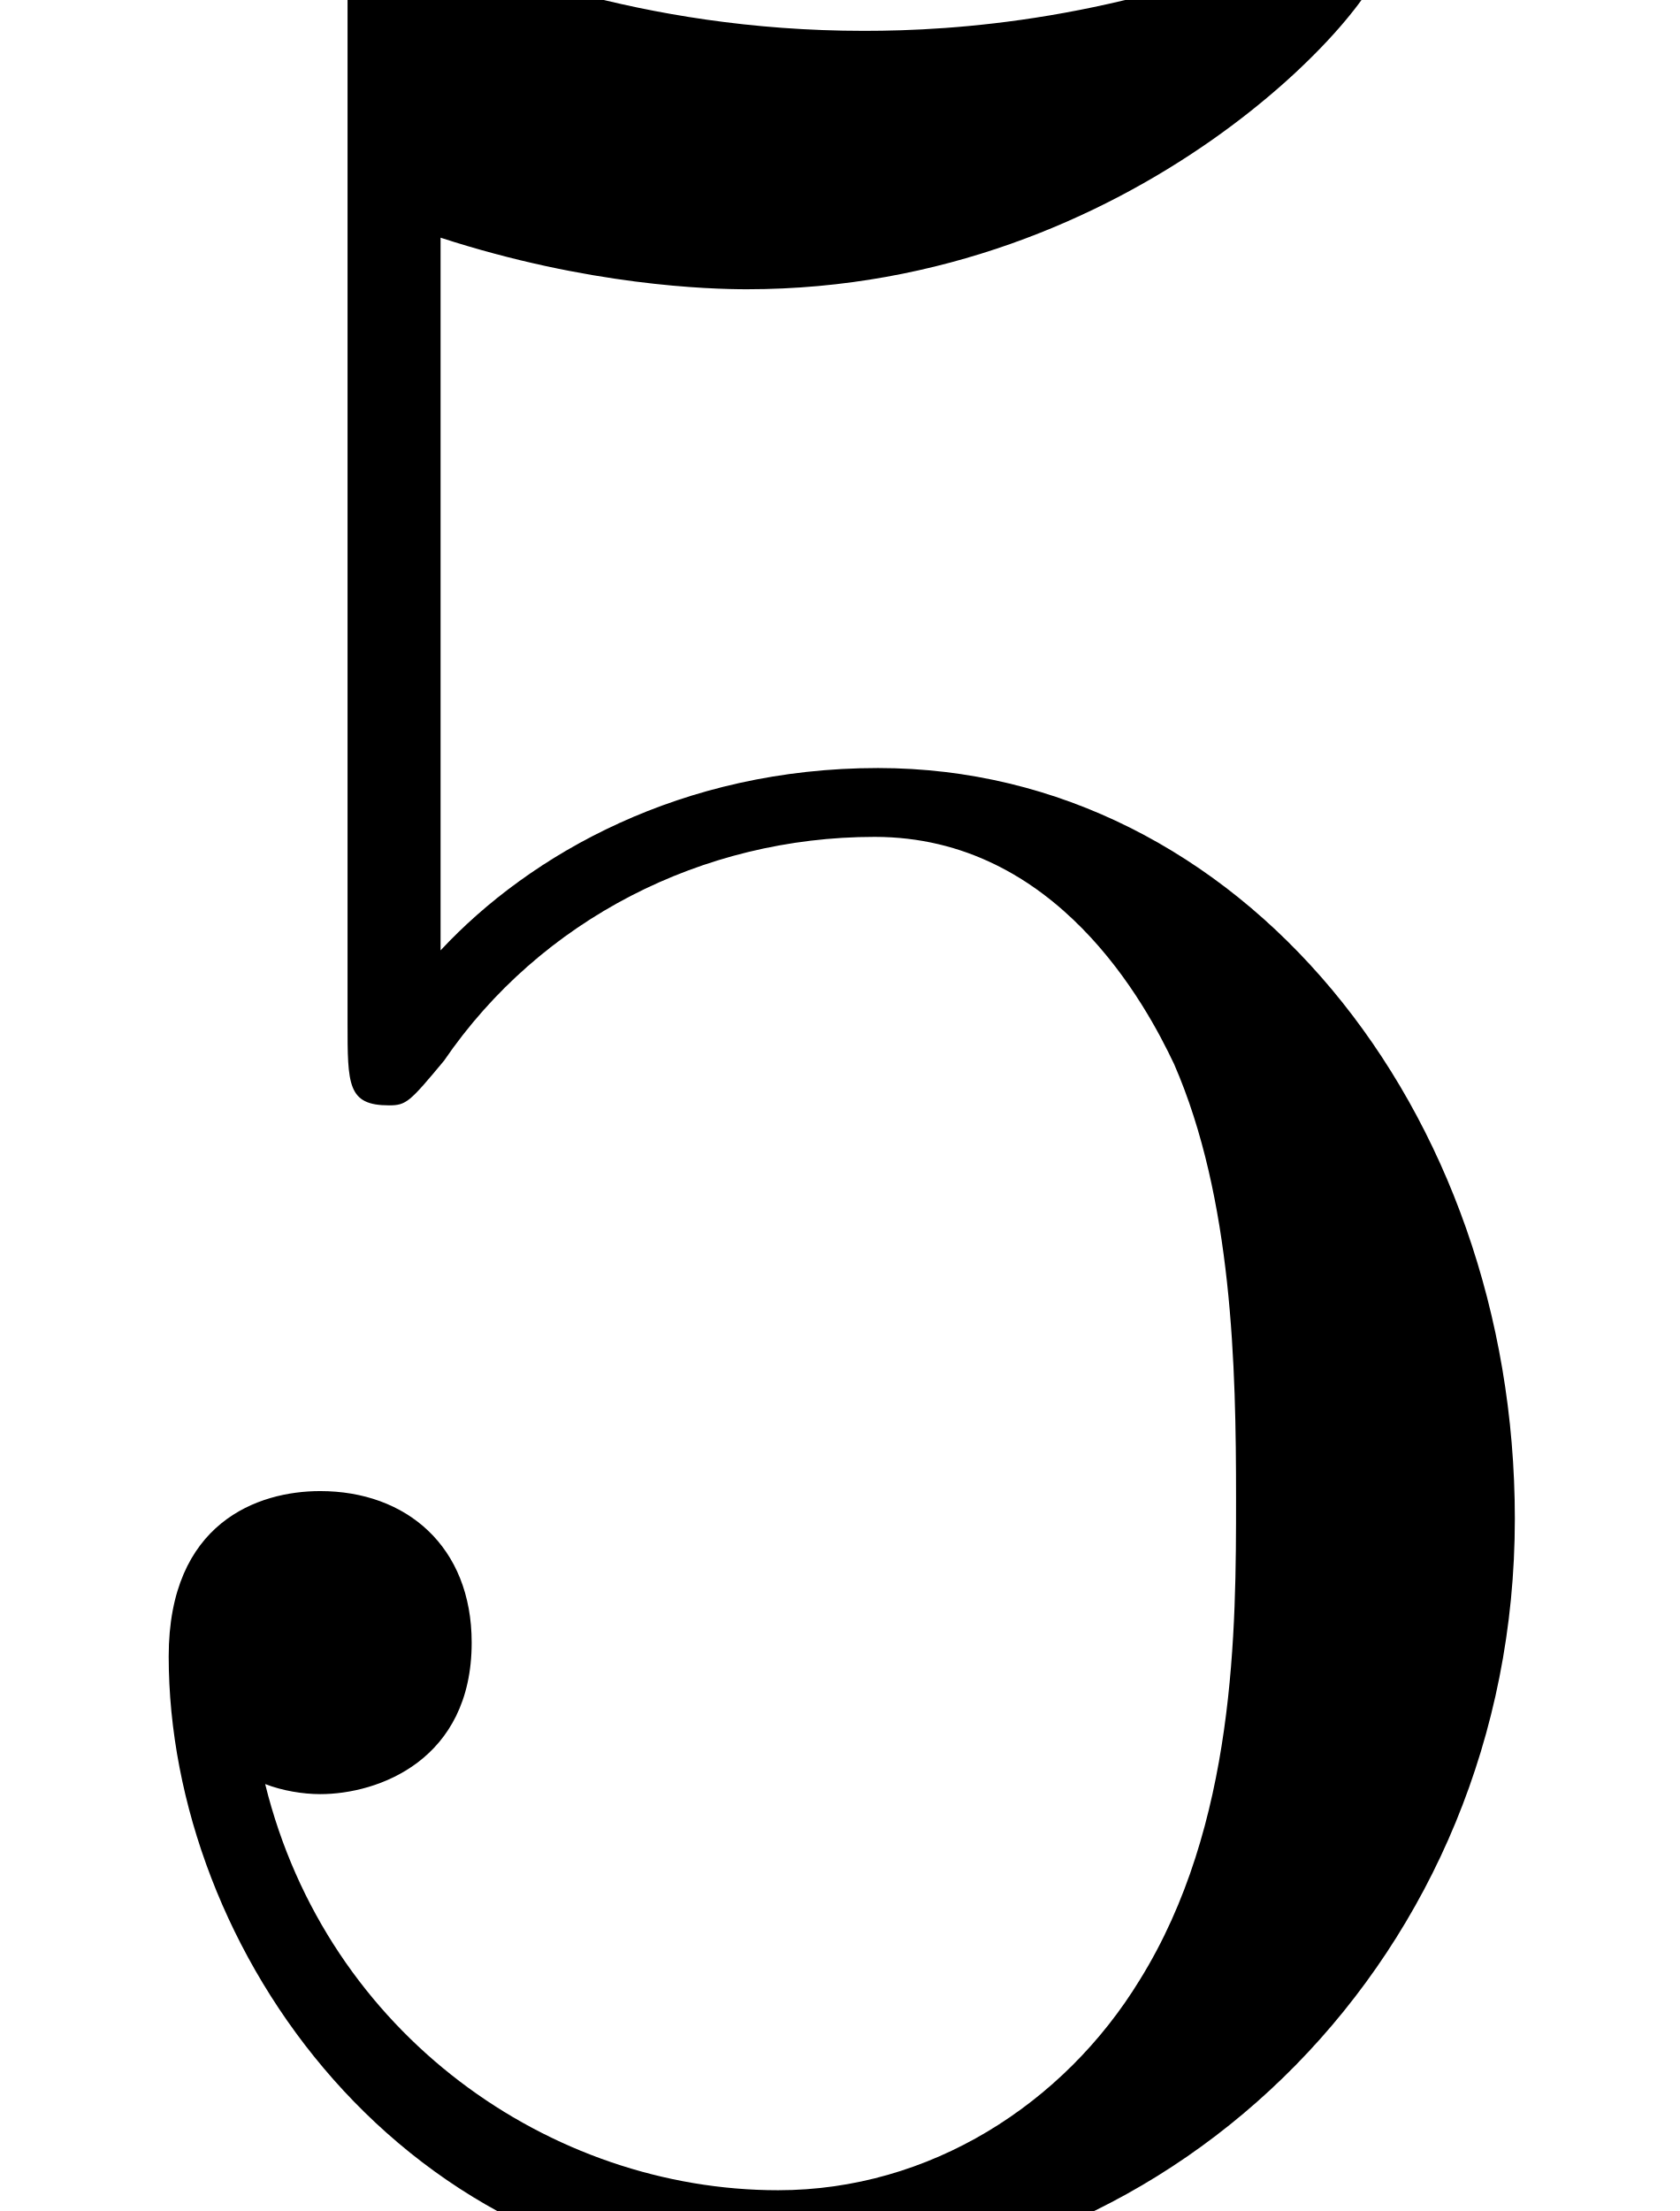
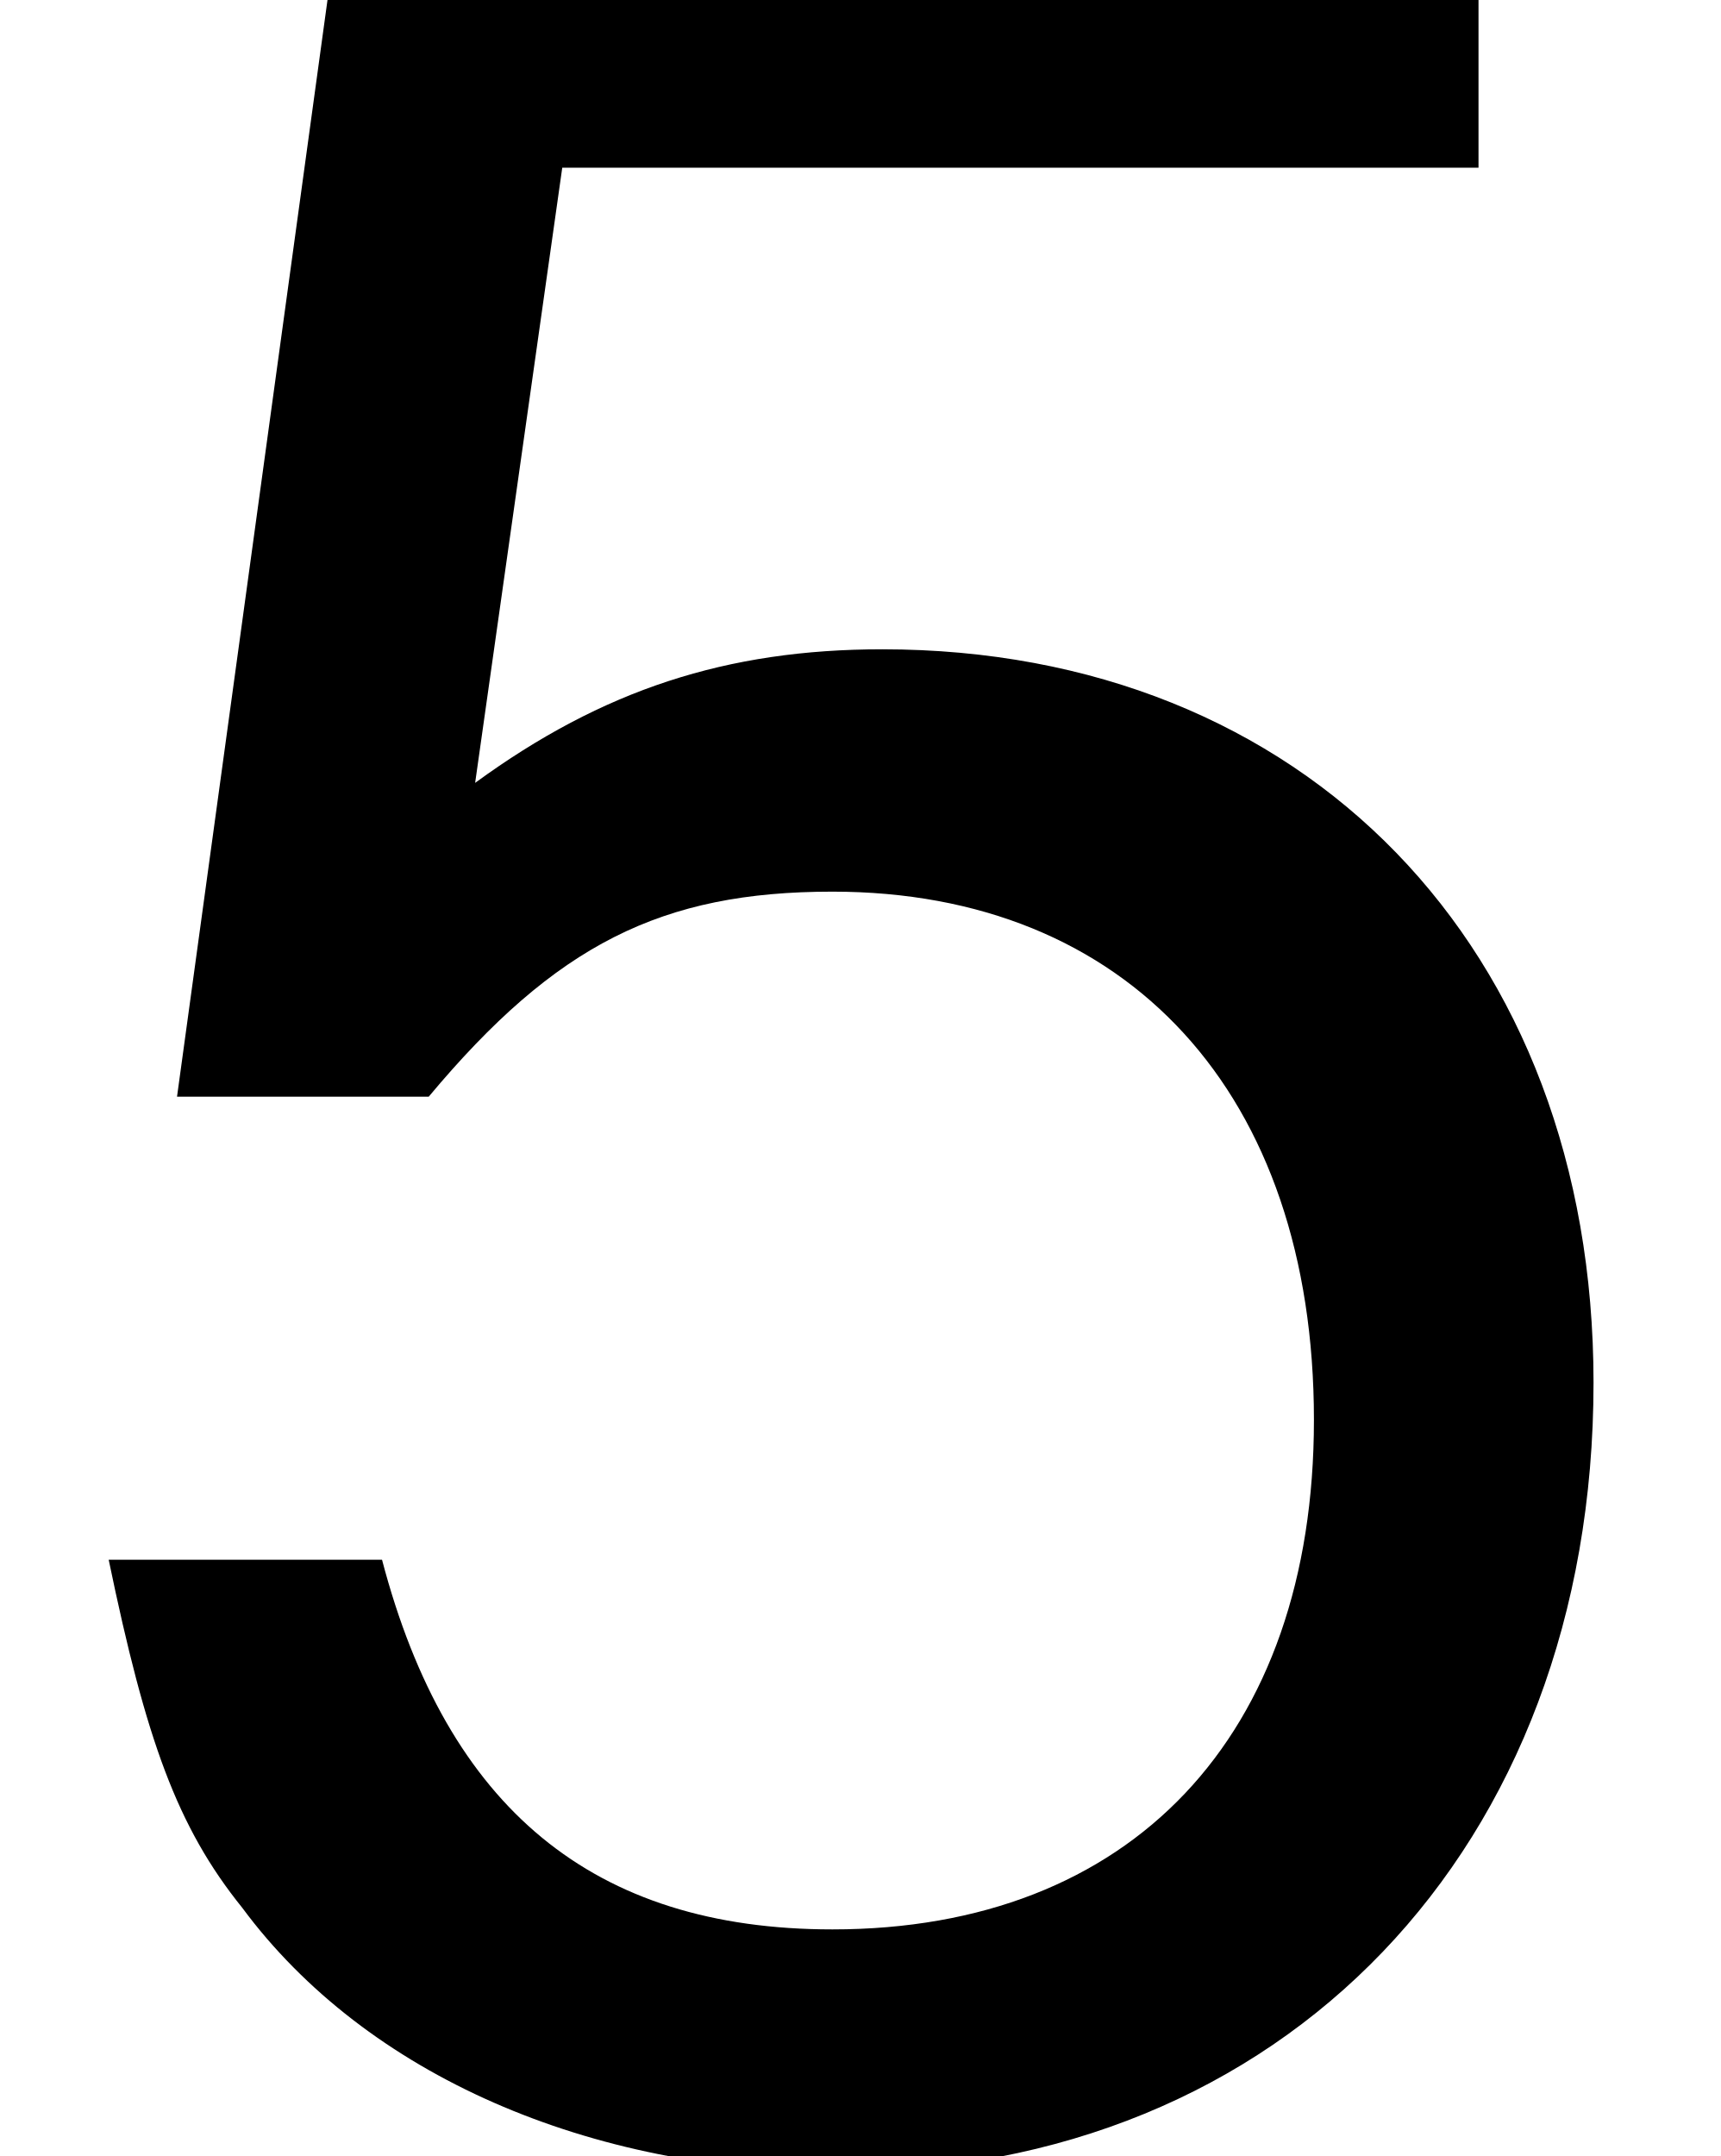
- <svg xmlns="http://www.w3.org/2000/svg" xmlns:xlink="http://www.w3.org/1999/xlink" height="8.673pt" version="1.1" viewBox="-0.239 -0.246 6.589 8.673" width="6.589pt">
+ <svg xmlns="http://www.w3.org/2000/svg" xmlns:xlink="http://www.w3.org/1999/xlink" height="9.339pt" version="1.1" viewBox="-0.239 -0.245 7.455 9.339" width="7.455pt">
  <defs>
-     <path d="M1.53 -6.85C2.044 -6.683 2.463 -6.671 2.594 -6.671C3.945 -6.671 4.806 -7.663 4.806 -7.831C4.806 -7.878 4.782 -7.938 4.71 -7.938C4.686 -7.938 4.663 -7.938 4.555 -7.89C3.885 -7.603 3.312 -7.568 3.001 -7.568C2.212 -7.568 1.65 -7.807 1.423 -7.902C1.339 -7.938 1.315 -7.938 1.303 -7.938C1.207 -7.938 1.207 -7.867 1.207 -7.675V-4.125C1.207 -3.909 1.207 -3.838 1.351 -3.838C1.411 -3.838 1.423 -3.85 1.542 -3.993C1.877 -4.483 2.439 -4.77 3.037 -4.77C3.67 -4.77 3.981 -4.184 4.077 -3.981C4.28 -3.515 4.292 -2.929 4.292 -2.475S4.292 -1.339 3.957 -0.801C3.694 -0.371 3.228 -0.072 2.702 -0.072C1.913 -0.072 1.136 -0.61 0.921 -1.482C0.98 -1.459 1.052 -1.447 1.112 -1.447C1.315 -1.447 1.638 -1.566 1.638 -1.973C1.638 -2.307 1.411 -2.499 1.112 -2.499C0.897 -2.499 0.586 -2.391 0.586 -1.925C0.586 -0.909 1.399 0.251 2.726 0.251C4.077 0.251 5.26 -0.885 5.26 -2.403C5.26 -3.826 4.304 -5.009 3.049 -5.009C2.367 -5.009 1.841 -4.71 1.53 -4.376V-6.85Z" id="g0-53" />
+     <path d="M5.669 -8.445H1.31L0.679 -3.847H1.644C2.132 -4.431 2.537 -4.633 3.192 -4.633C4.324 -4.633 5.038 -3.859 5.038 -2.608C5.038 -1.394 4.335 -0.655 3.192 -0.655C2.275 -0.655 1.715 -1.12 1.465 -2.072H0.417C0.56 -1.382 0.679 -1.048 0.929 -0.738C1.405 -0.095 2.263 0.274 3.216 0.274C4.919 0.274 6.11 -0.965 6.11 -2.751C6.11 -4.419 5.002 -5.562 3.383 -5.562C2.787 -5.562 2.311 -5.407 1.822 -5.05L2.156 -7.408H5.669V-8.445Z" id="g1-53" />
  </defs>
-   <g id="page1" transform="matrix(1.13 0 0 1.13 -63.986 -65.874)">
-     <use x="56.413" xlink:href="#g0-53" y="65.753" />
+   <g id="page1" transform="matrix(1.13 0 0 1.13 -63.986 -65.4483)">
+     <use x="56.413" xlink:href="#g1-53" y="65.753" />
  </g>
</svg>
